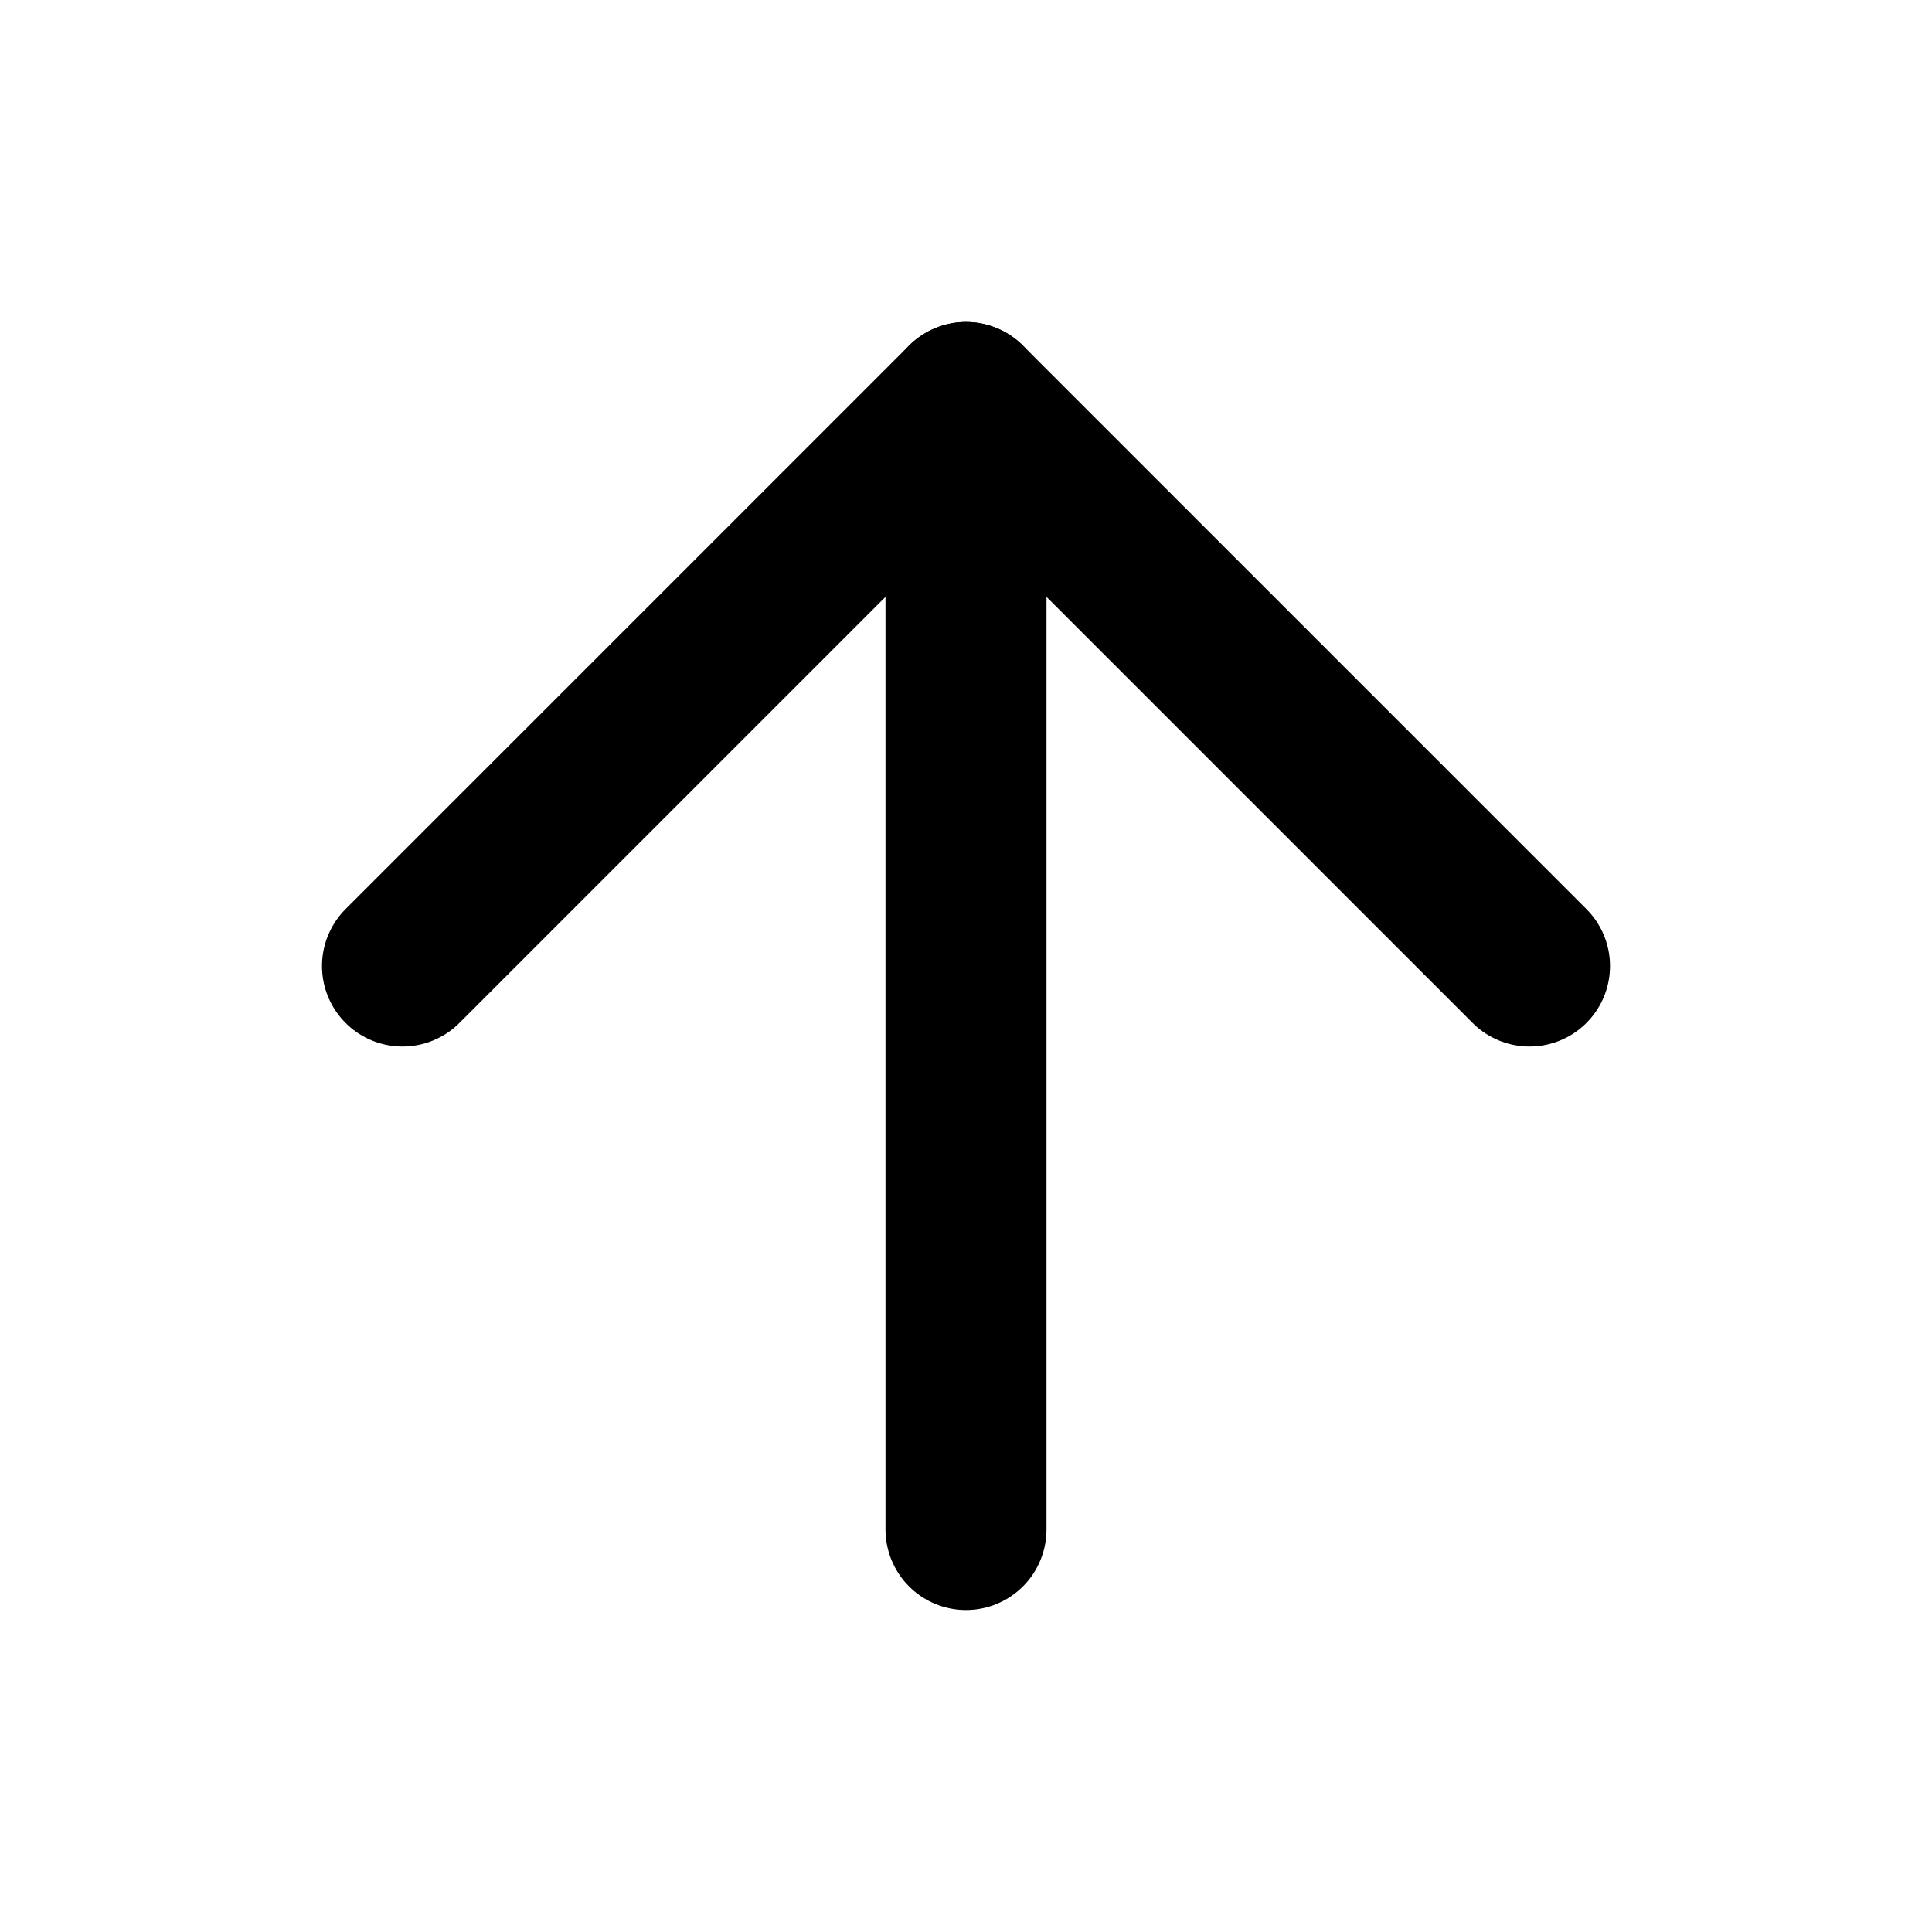
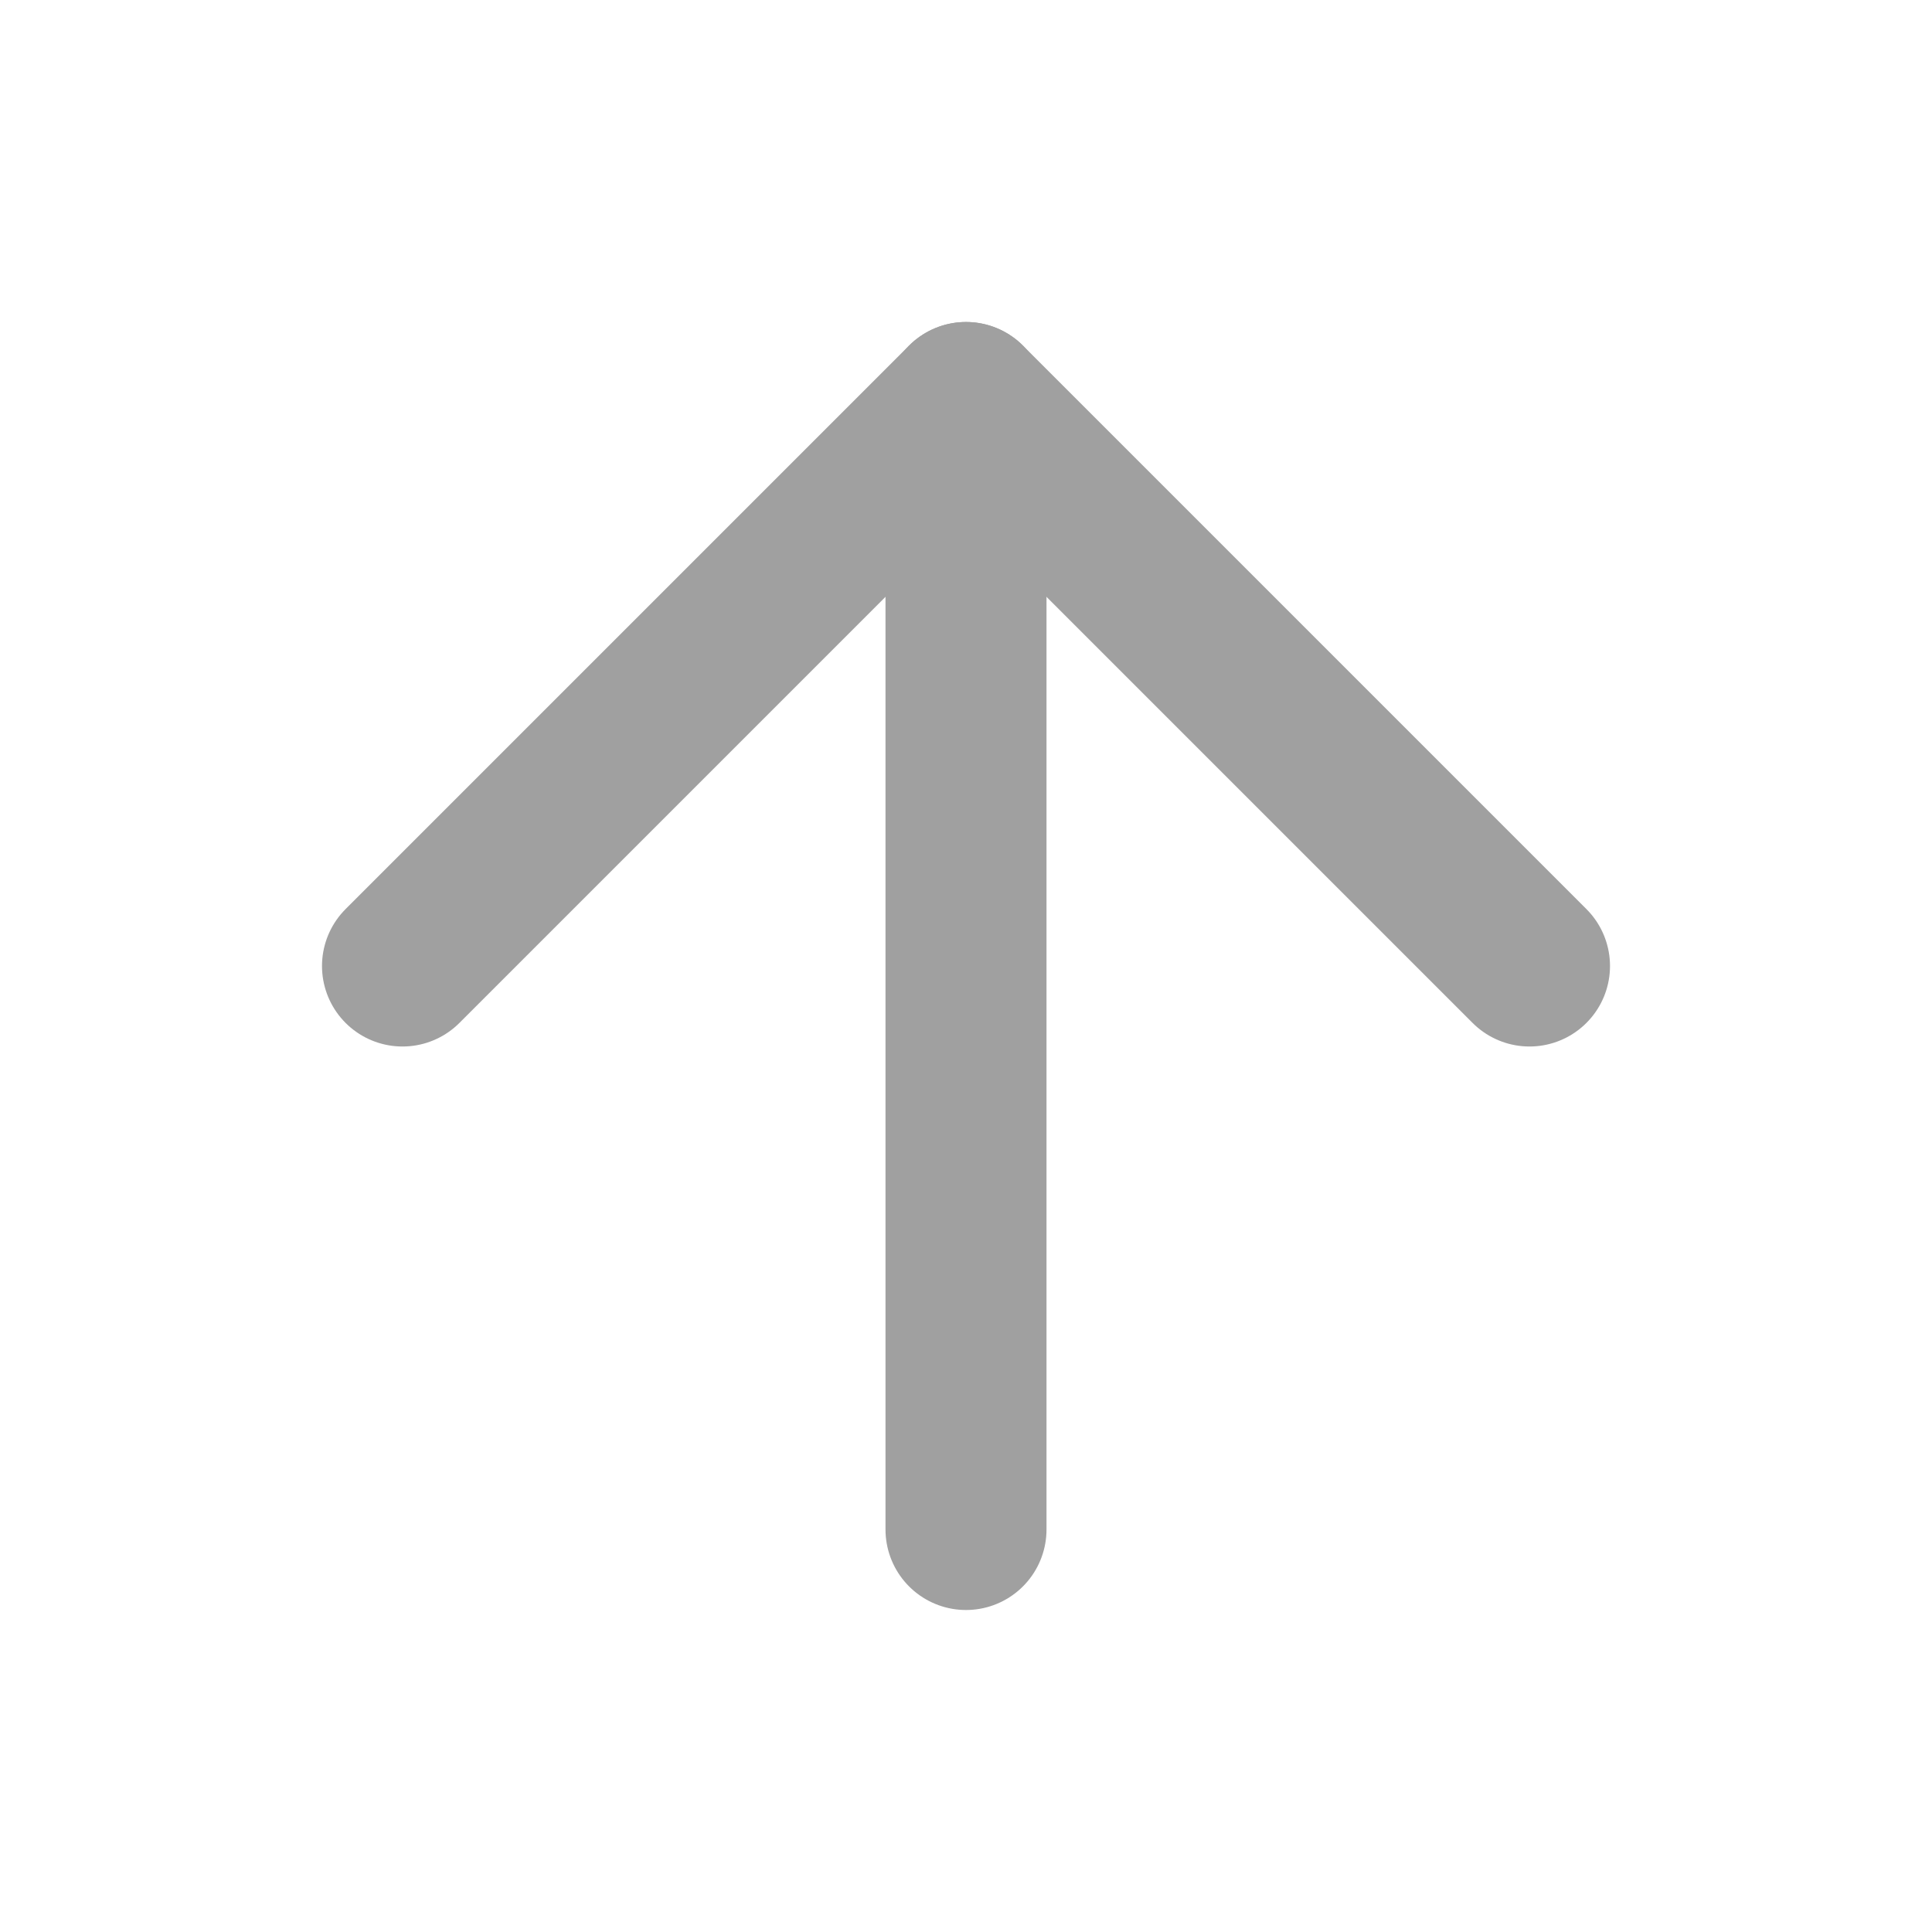
- <svg xmlns="http://www.w3.org/2000/svg" width="24" height="24" viewBox="0 0 24 24" fill="none" stroke="currentColor" stroke-width="2" stroke-linecap="round" stroke-linejoin="round" class="feather feather-arrow-up">
+ <svg xmlns="http://www.w3.org/2000/svg" width="24" height="24" viewBox="0 0 24 24" fill="none" stroke="#a0a0a0" stroke-width="2" stroke-linecap="round" stroke-linejoin="round" class="feather feather-arrow-up">
  <line x1="12" y1="19" x2="12" y2="5" />
  <polyline points="5 12 12 5 19 12" />
</svg>
